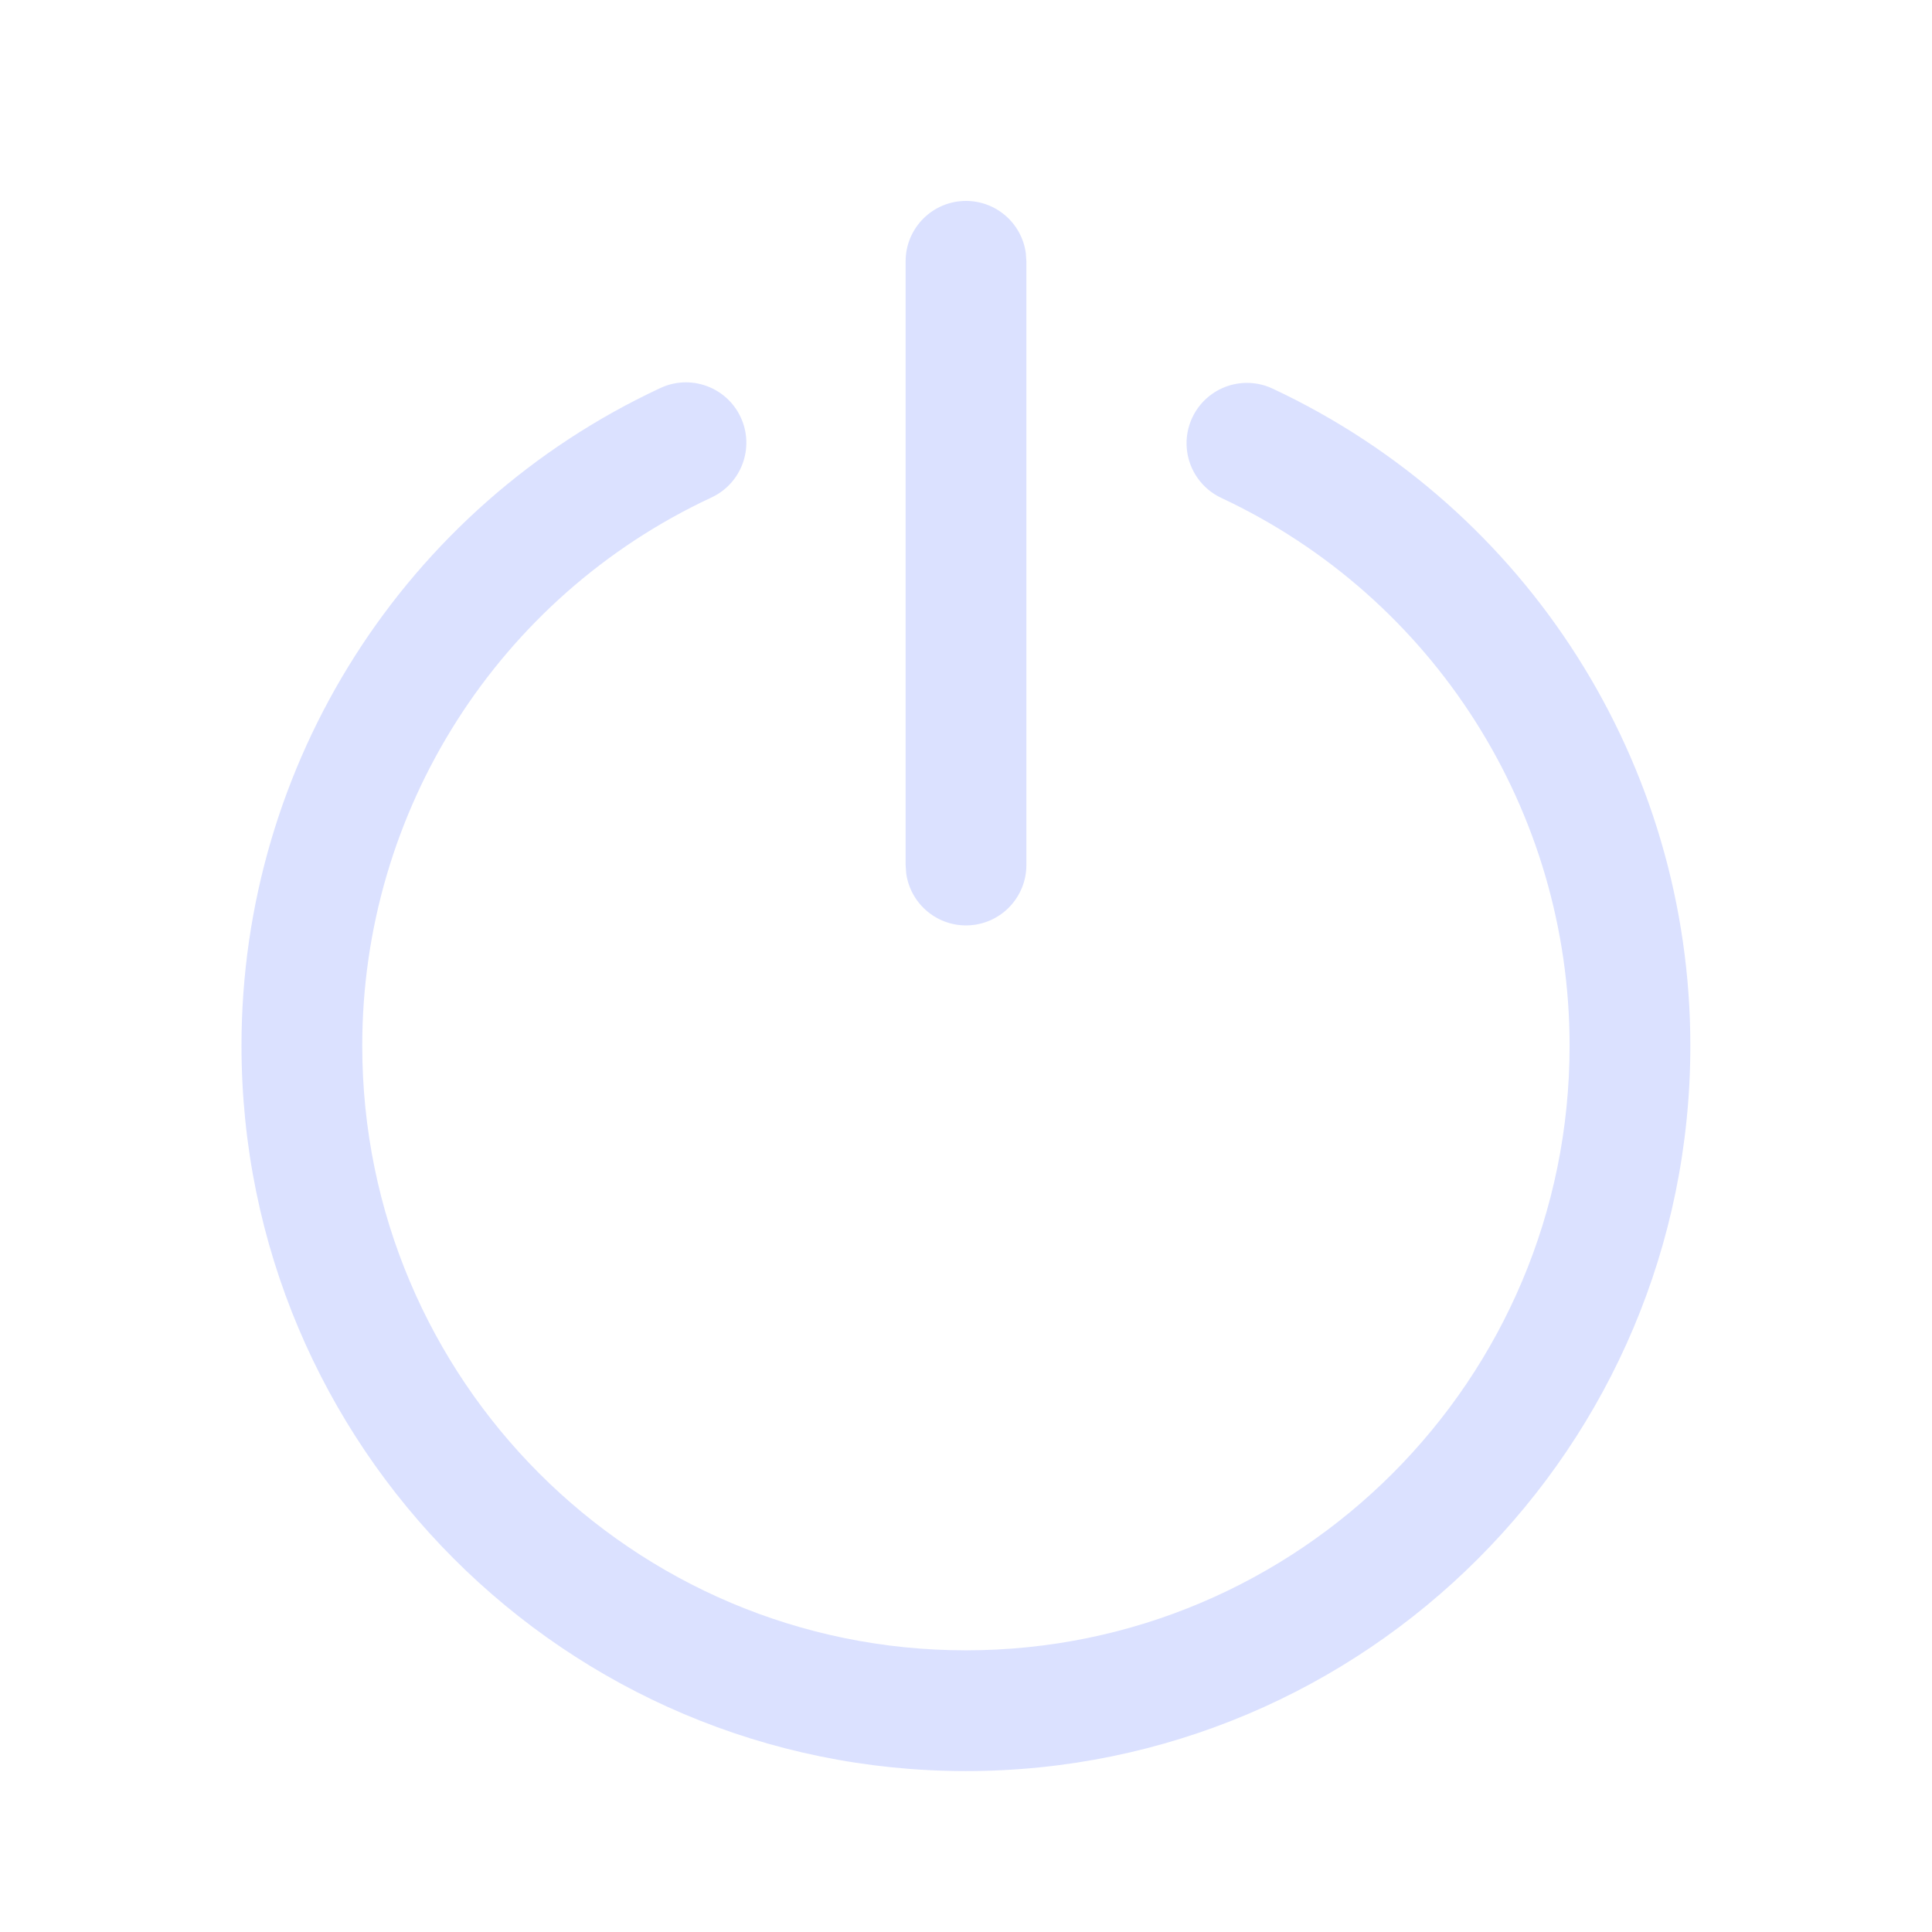
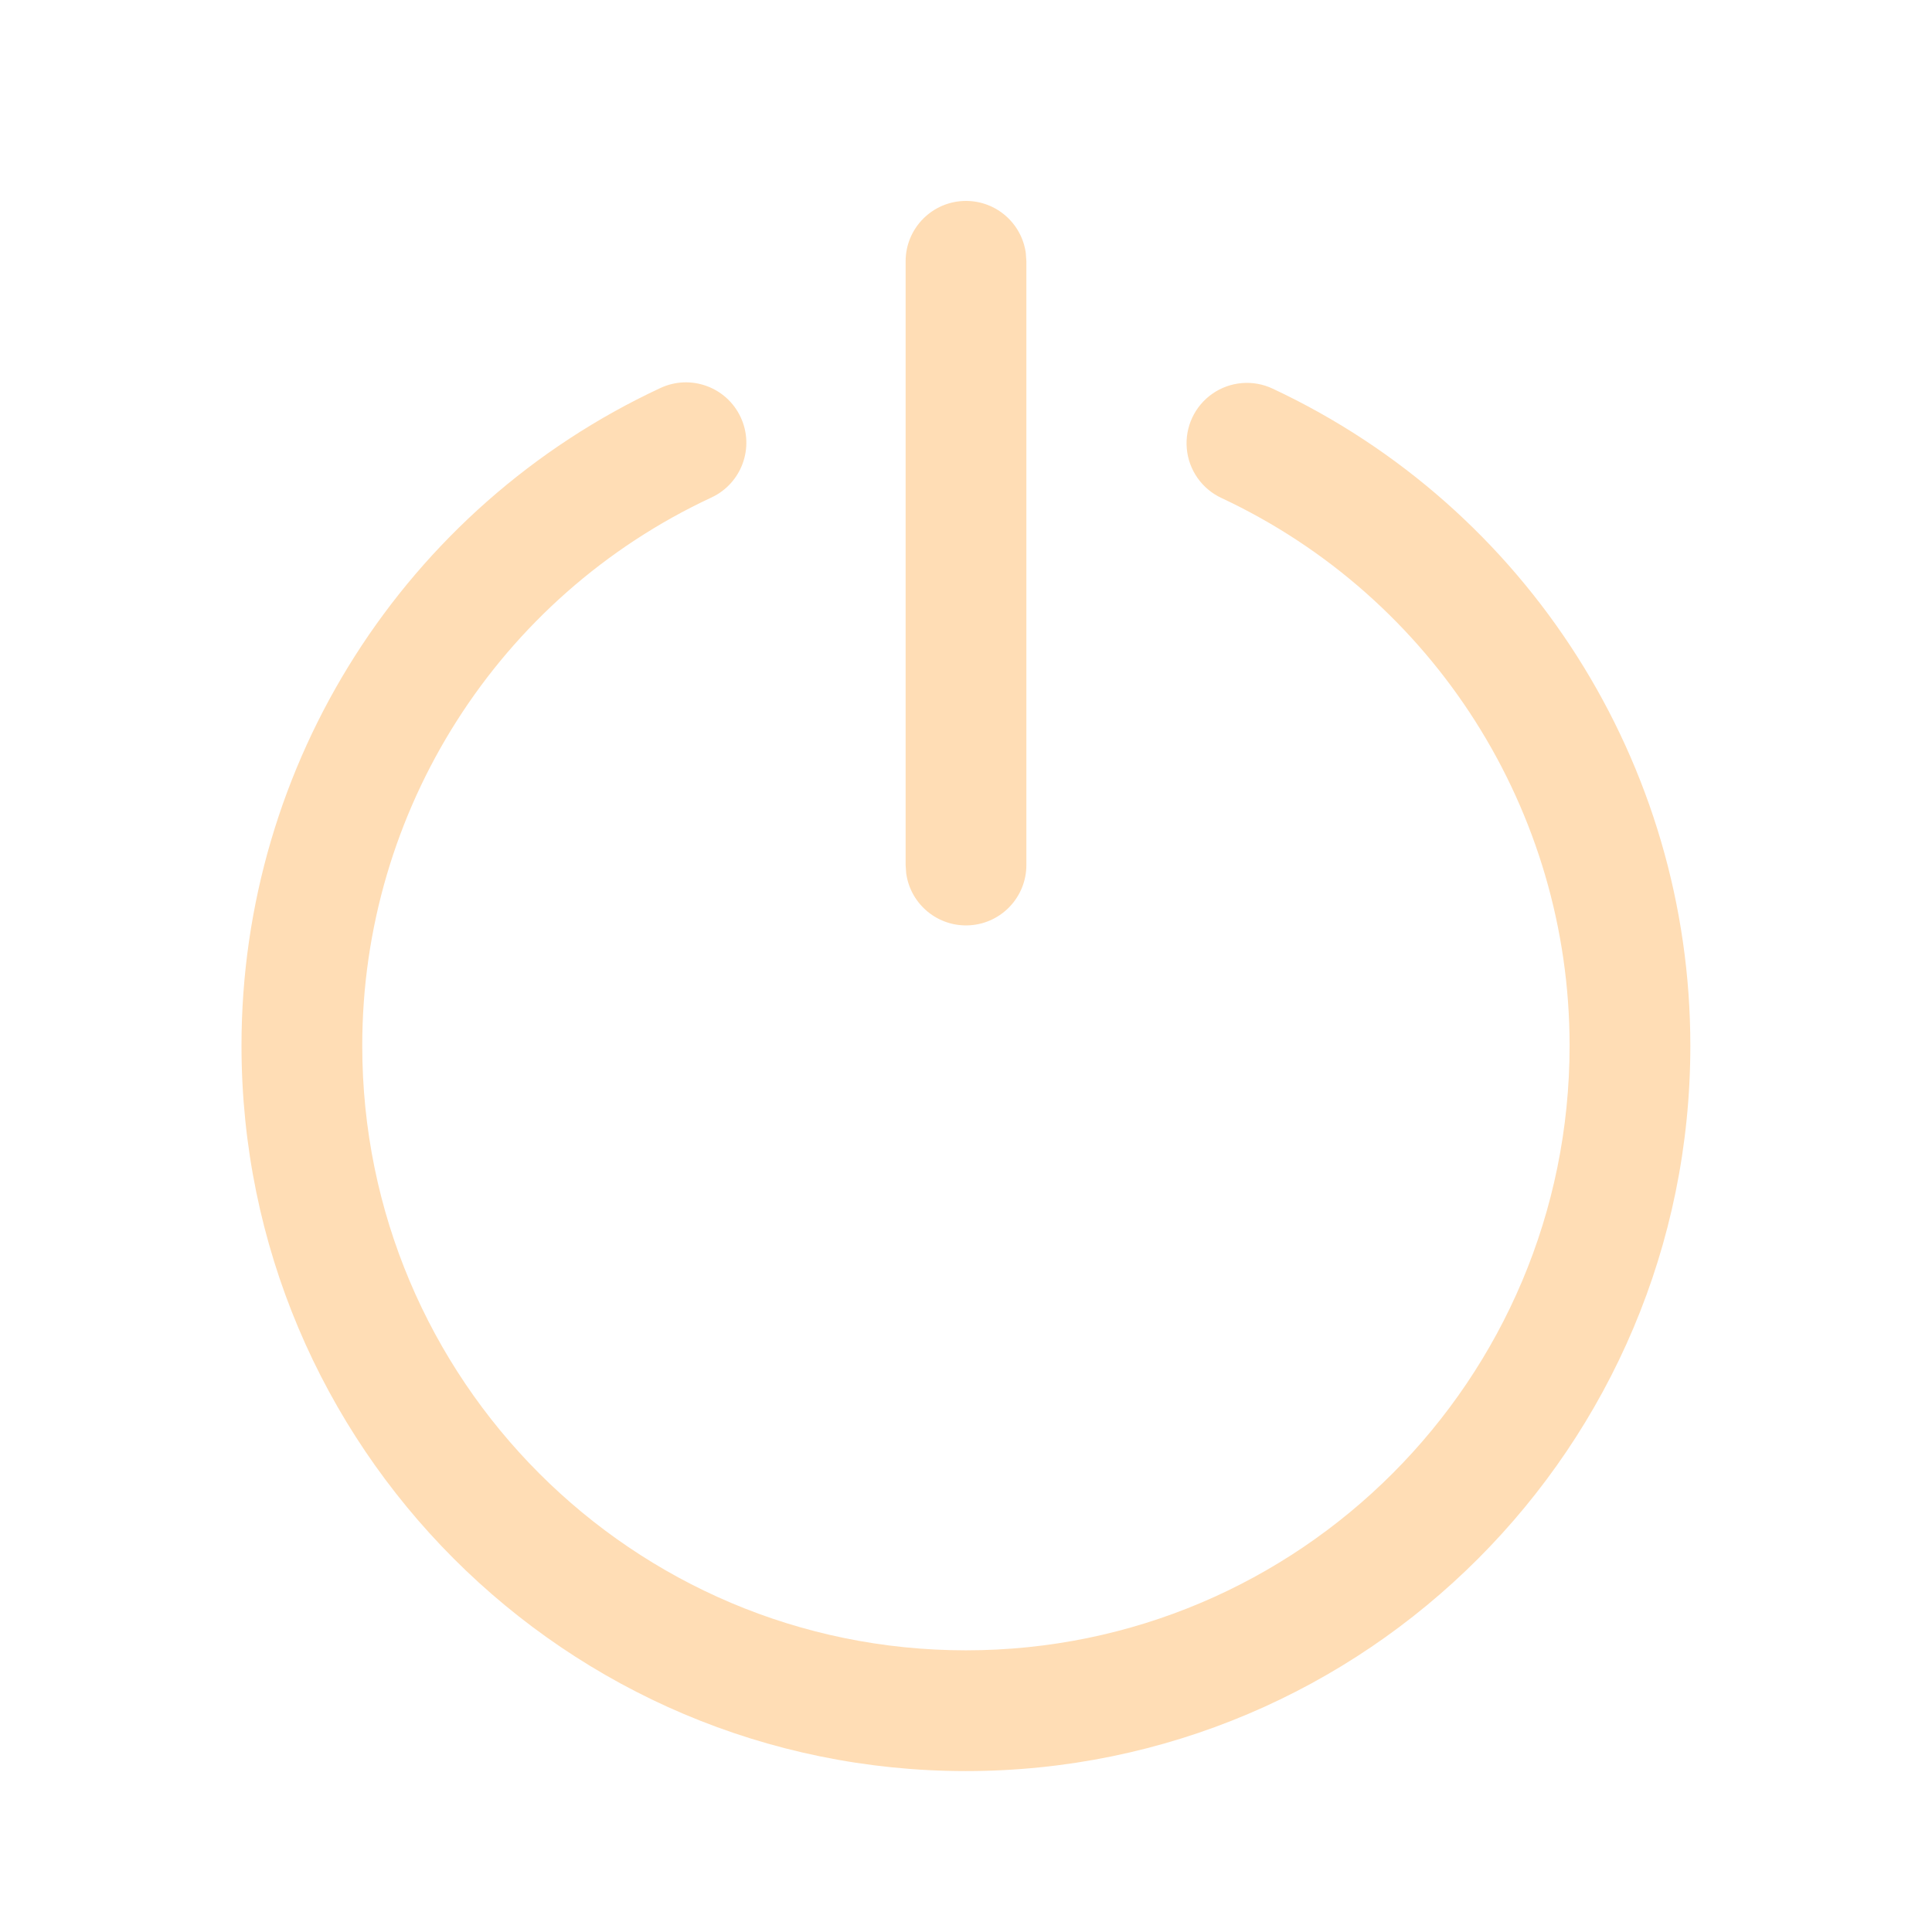
<svg xmlns="http://www.w3.org/2000/svg" width="24" height="24" fill="none" viewBox="0 0 24 24">
-   <path d="M8.204 4.82a.75.75 0 0 1 .634 1.36A7.51 7.51 0 0 0 4.5 12.991c0 4.148 3.358 7.51 7.499 7.51s7.499-3.362 7.499-7.51a7.51 7.51 0 0 0-4.323-6.804.75.75 0 1 1 .637-1.358 9.01 9.01 0 0 1 5.186 8.162c0 4.976-4.029 9.01-9 9.01C7.029 22 3 17.966 3 12.99a9.01 9.01 0 0 1 5.204-8.17ZM12 2.496a.75.75 0 0 1 .743.648l.007.102v7.5a.75.75 0 0 1-1.493.102l-.007-.102v-7.5a.75.75 0 0 1 .75-.75Z" fill="#dbe1ff" />
+   <path d="M8.204 4.82a.75.75 0 0 1 .634 1.36A7.51 7.51 0 0 0 4.5 12.991c0 4.148 3.358 7.51 7.499 7.51s7.499-3.362 7.499-7.51a7.51 7.51 0 0 0-4.323-6.804.75.75 0 1 1 .637-1.358 9.01 9.01 0 0 1 5.186 8.162c0 4.976-4.029 9.01-9 9.01C7.029 22 3 17.966 3 12.99a9.01 9.01 0 0 1 5.204-8.17ZM12 2.496a.75.75 0 0 1 .743.648l.007.102v7.5a.75.75 0 0 1-1.493.102l-.007-.102v-7.5a.75.75 0 0 1 .75-.75Z" fill="#ffddb5" />
</svg>
